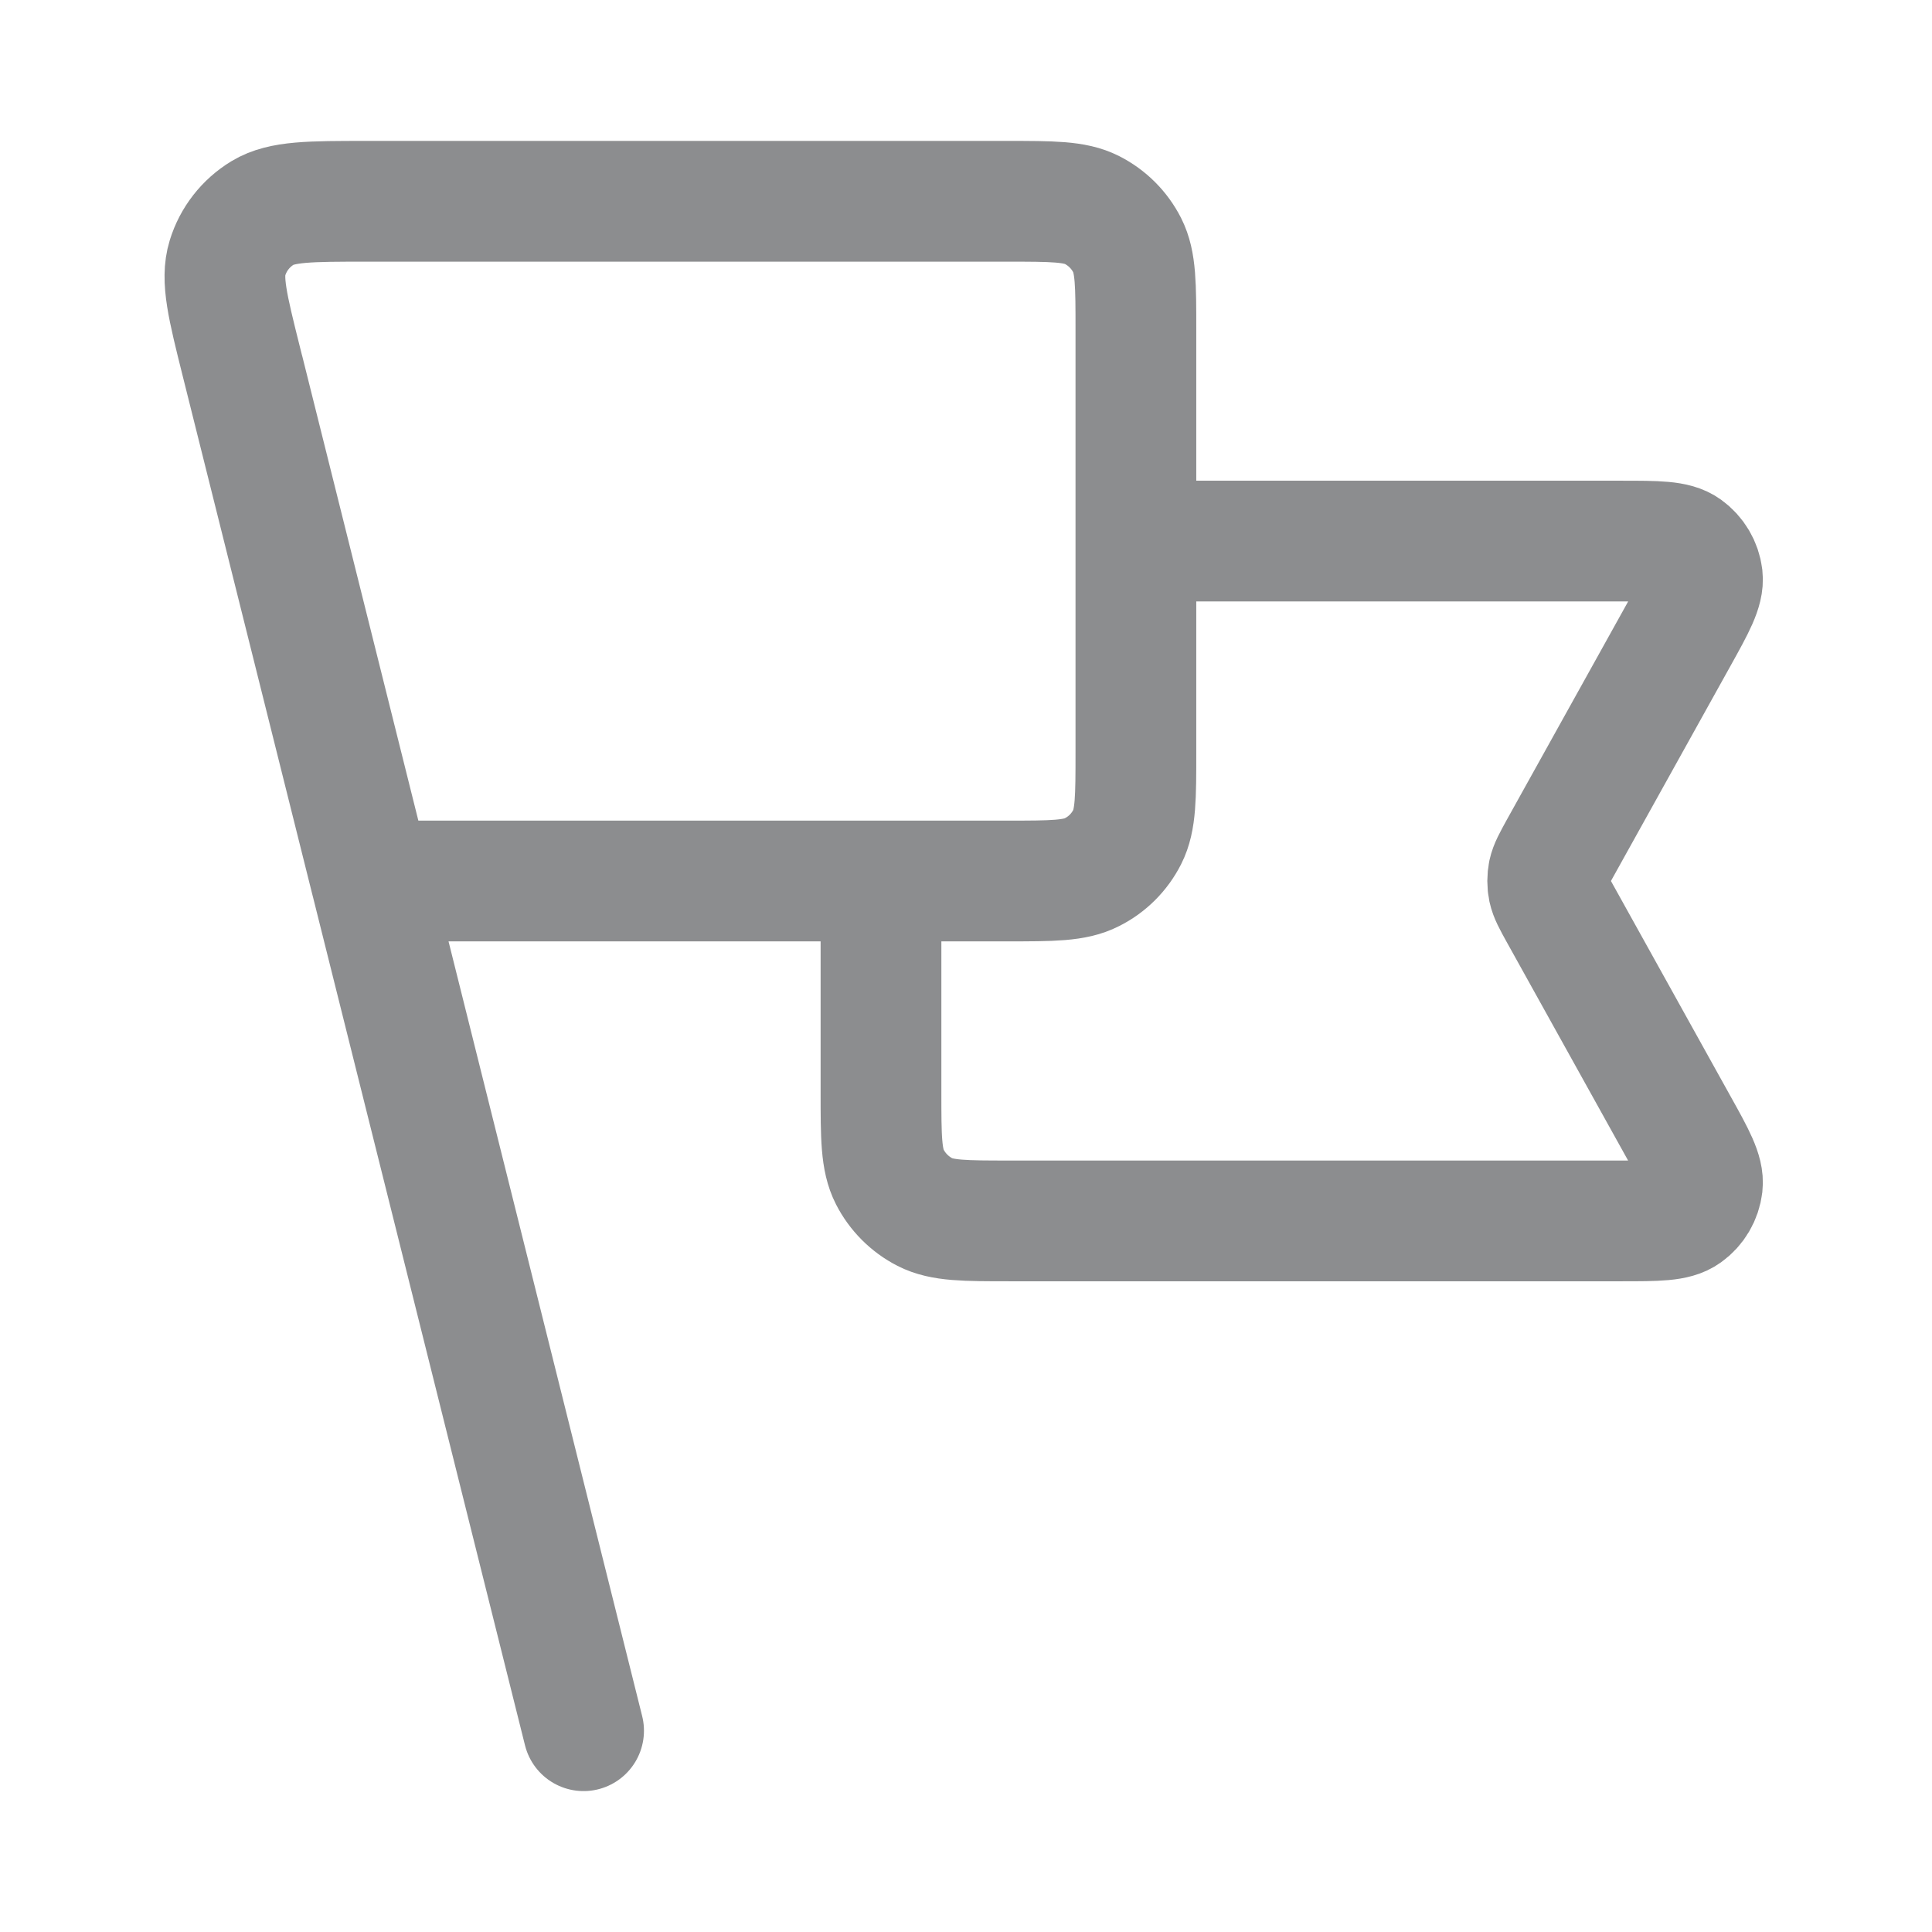
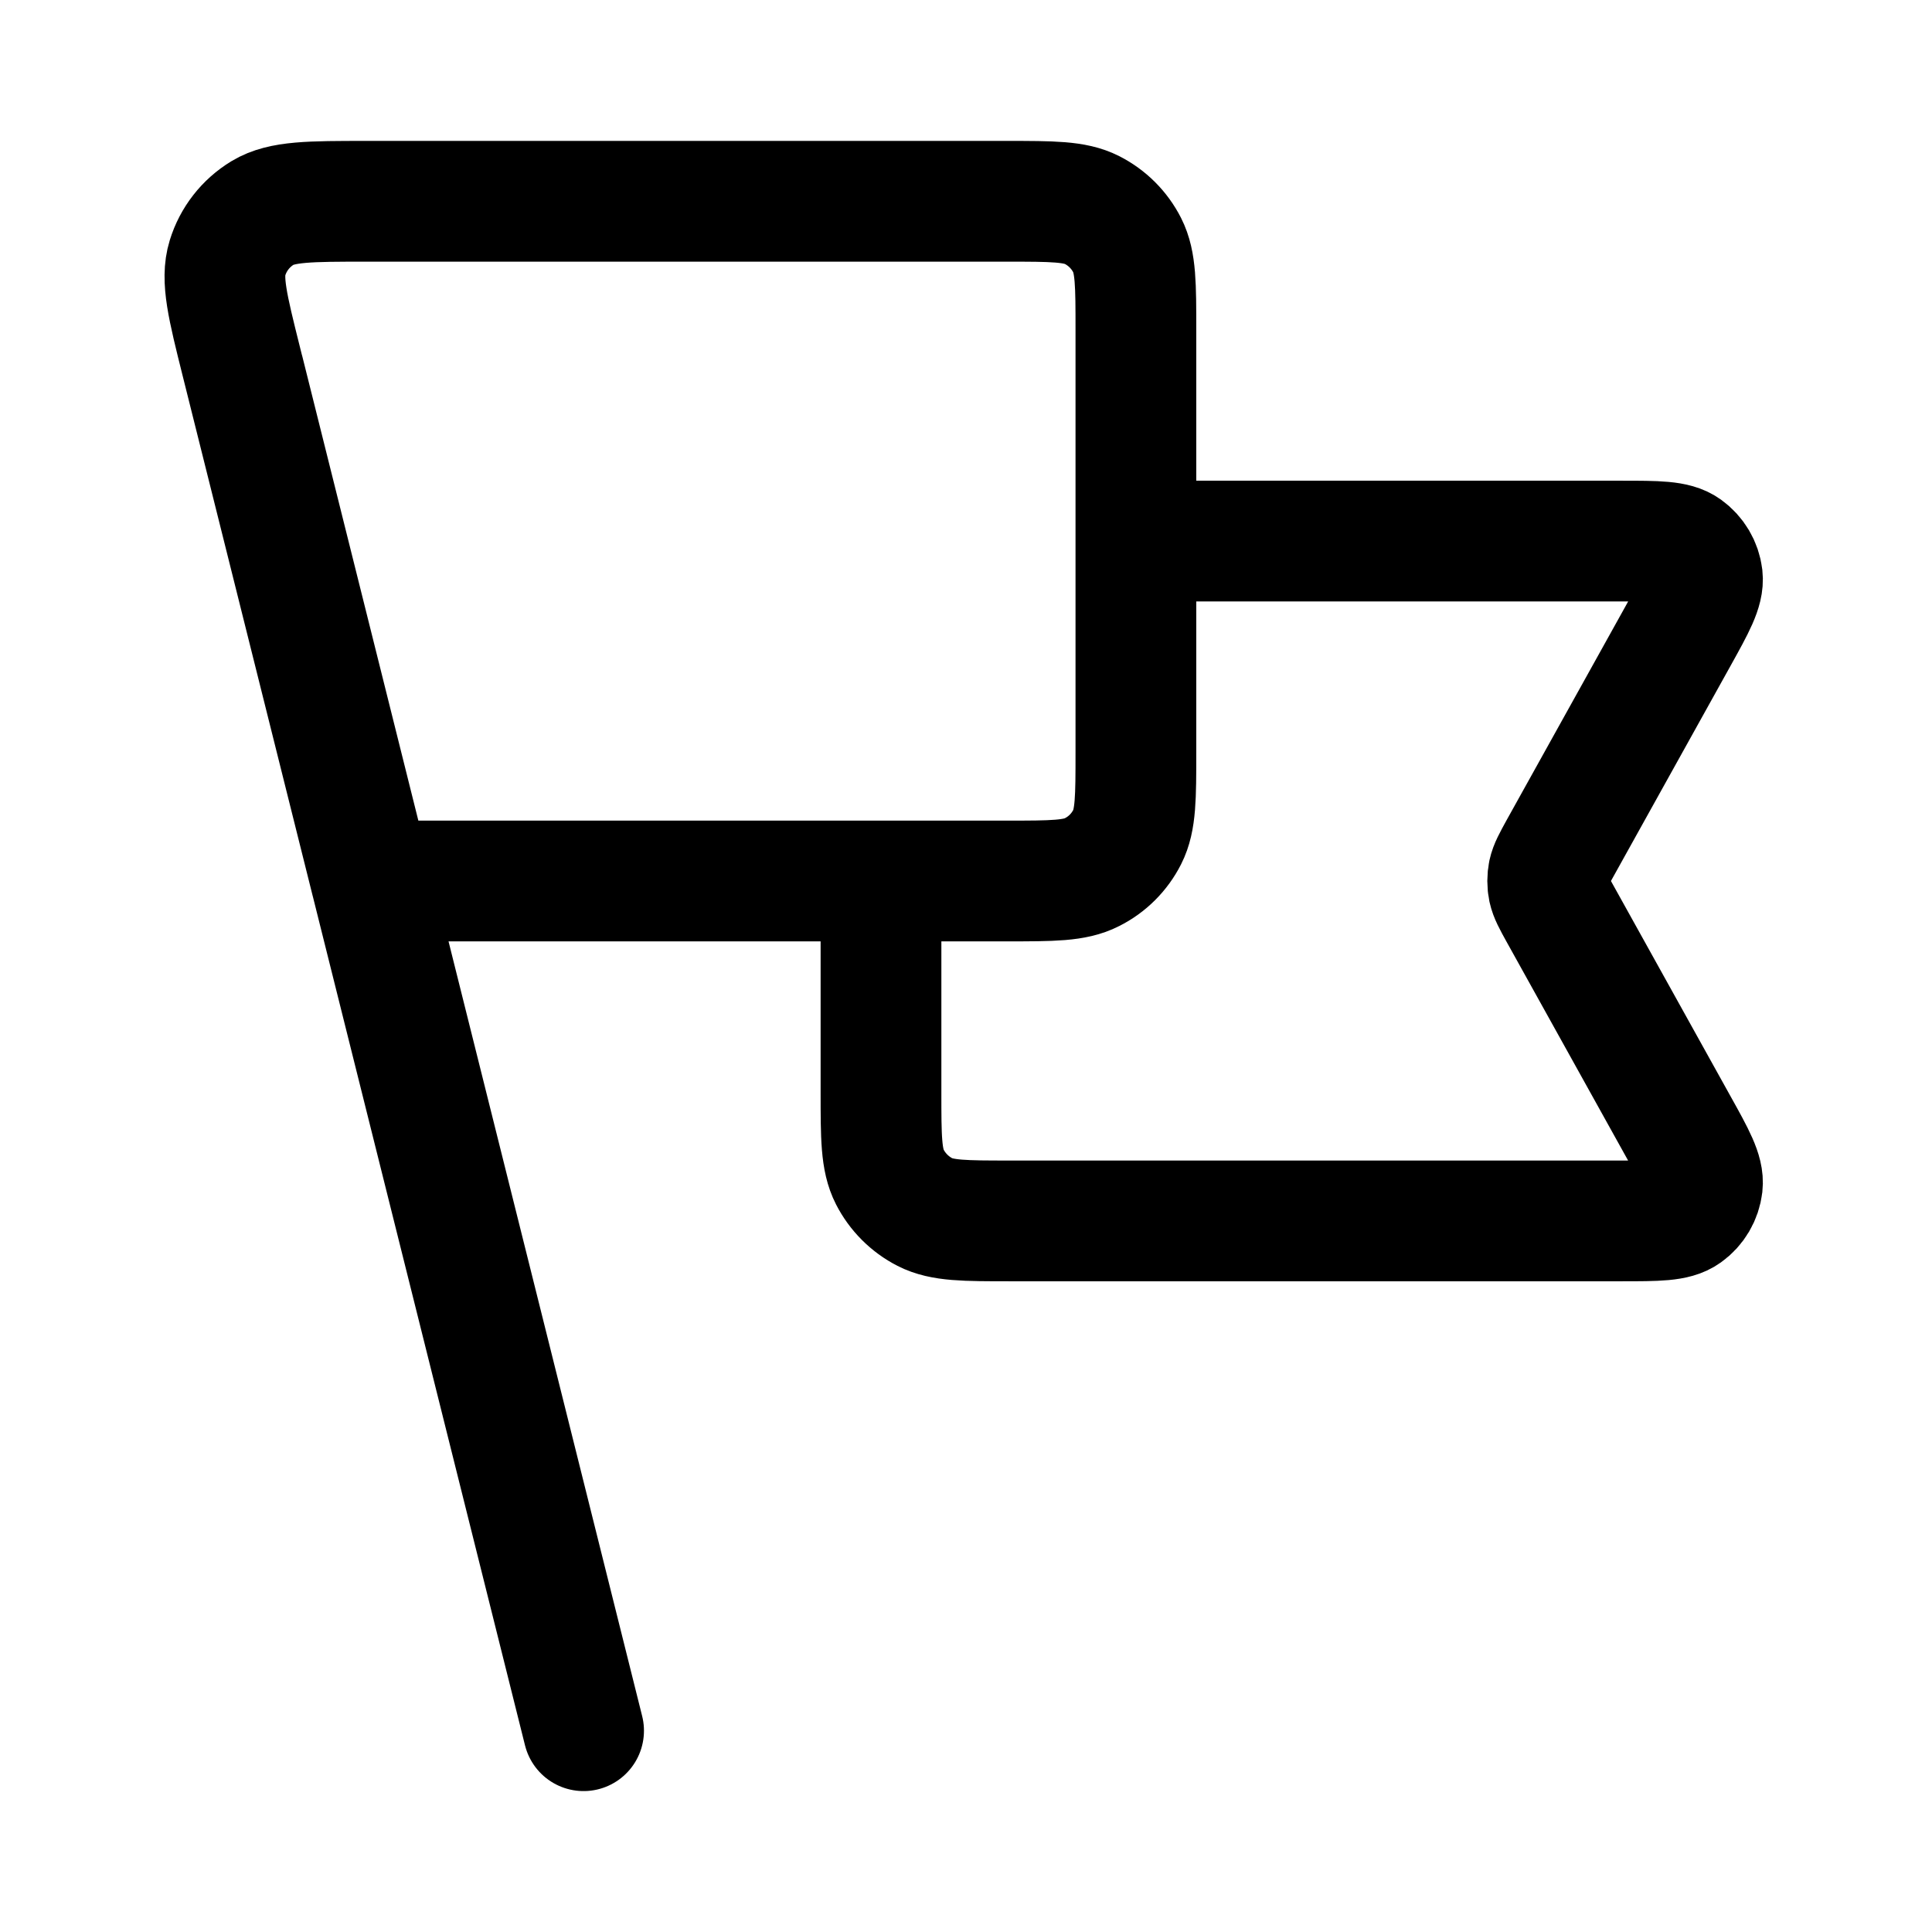
<svg xmlns="http://www.w3.org/2000/svg" width="16" height="16" viewBox="0 0 16 16" fill="none">
-   <path d="M9.407 4.481H13.427C13.725 4.481 13.874 4.481 13.961 4.544C14.037 4.599 14.087 4.683 14.098 4.776C14.11 4.883 14.038 5.013 13.893 5.274L12.913 7.037C12.861 7.132 12.835 7.179 12.824 7.229C12.815 7.273 12.815 7.319 12.824 7.363C12.835 7.413 12.861 7.461 12.913 7.555L13.893 9.319C14.038 9.579 14.11 9.71 14.098 9.816C14.087 9.909 14.037 9.994 13.961 10.048C13.874 10.111 13.725 10.111 13.427 10.111H8.363C7.99 10.111 7.803 10.111 7.66 10.038C7.535 9.974 7.433 9.872 7.369 9.747C7.296 9.604 7.296 9.418 7.296 9.044V7.296M4.833 14.333L2.019 3.074M3.074 7.296H8.341C8.714 7.296 8.901 7.296 9.043 7.223C9.169 7.16 9.271 7.058 9.335 6.932C9.407 6.79 9.407 6.603 9.407 6.229V2.733C9.407 2.36 9.407 2.173 9.335 2.031C9.271 1.905 9.169 1.803 9.043 1.739C8.901 1.667 8.714 1.667 8.341 1.667H3.033C2.567 1.667 2.334 1.667 2.175 1.763C2.035 1.848 1.932 1.98 1.884 2.136C1.829 2.314 1.885 2.54 1.998 2.992L3.074 7.296Z" stroke="#8C8D8F" stroke-linecap="round" stroke-linejoin="round" />
+   <path d="M9.407 4.481H13.427C13.725 4.481 13.874 4.481 13.961 4.544C14.037 4.599 14.087 4.683 14.098 4.776C14.11 4.883 14.038 5.013 13.893 5.274L12.913 7.037C12.861 7.132 12.835 7.179 12.824 7.229C12.815 7.273 12.815 7.319 12.824 7.363C12.835 7.413 12.861 7.461 12.913 7.555L13.893 9.319C14.038 9.579 14.11 9.71 14.098 9.816C14.087 9.909 14.037 9.994 13.961 10.048C13.874 10.111 13.725 10.111 13.427 10.111H8.363C7.99 10.111 7.803 10.111 7.66 10.038C7.535 9.974 7.433 9.872 7.369 9.747C7.296 9.604 7.296 9.418 7.296 9.044V7.296M4.833 14.333L2.019 3.074M3.074 7.296H8.341C8.714 7.296 8.901 7.296 9.043 7.223C9.169 7.16 9.271 7.058 9.335 6.932C9.407 6.79 9.407 6.603 9.407 6.229V2.733C9.407 2.36 9.407 2.173 9.335 2.031C9.271 1.905 9.169 1.803 9.043 1.739C8.901 1.667 8.714 1.667 8.341 1.667H3.033C2.567 1.667 2.334 1.667 2.175 1.763C2.035 1.848 1.932 1.98 1.884 2.136C1.829 2.314 1.885 2.54 1.998 2.992L3.074 7.296Z" stroke="currentColor" stroke-linecap="round" stroke-linejoin="round" />
</svg>
